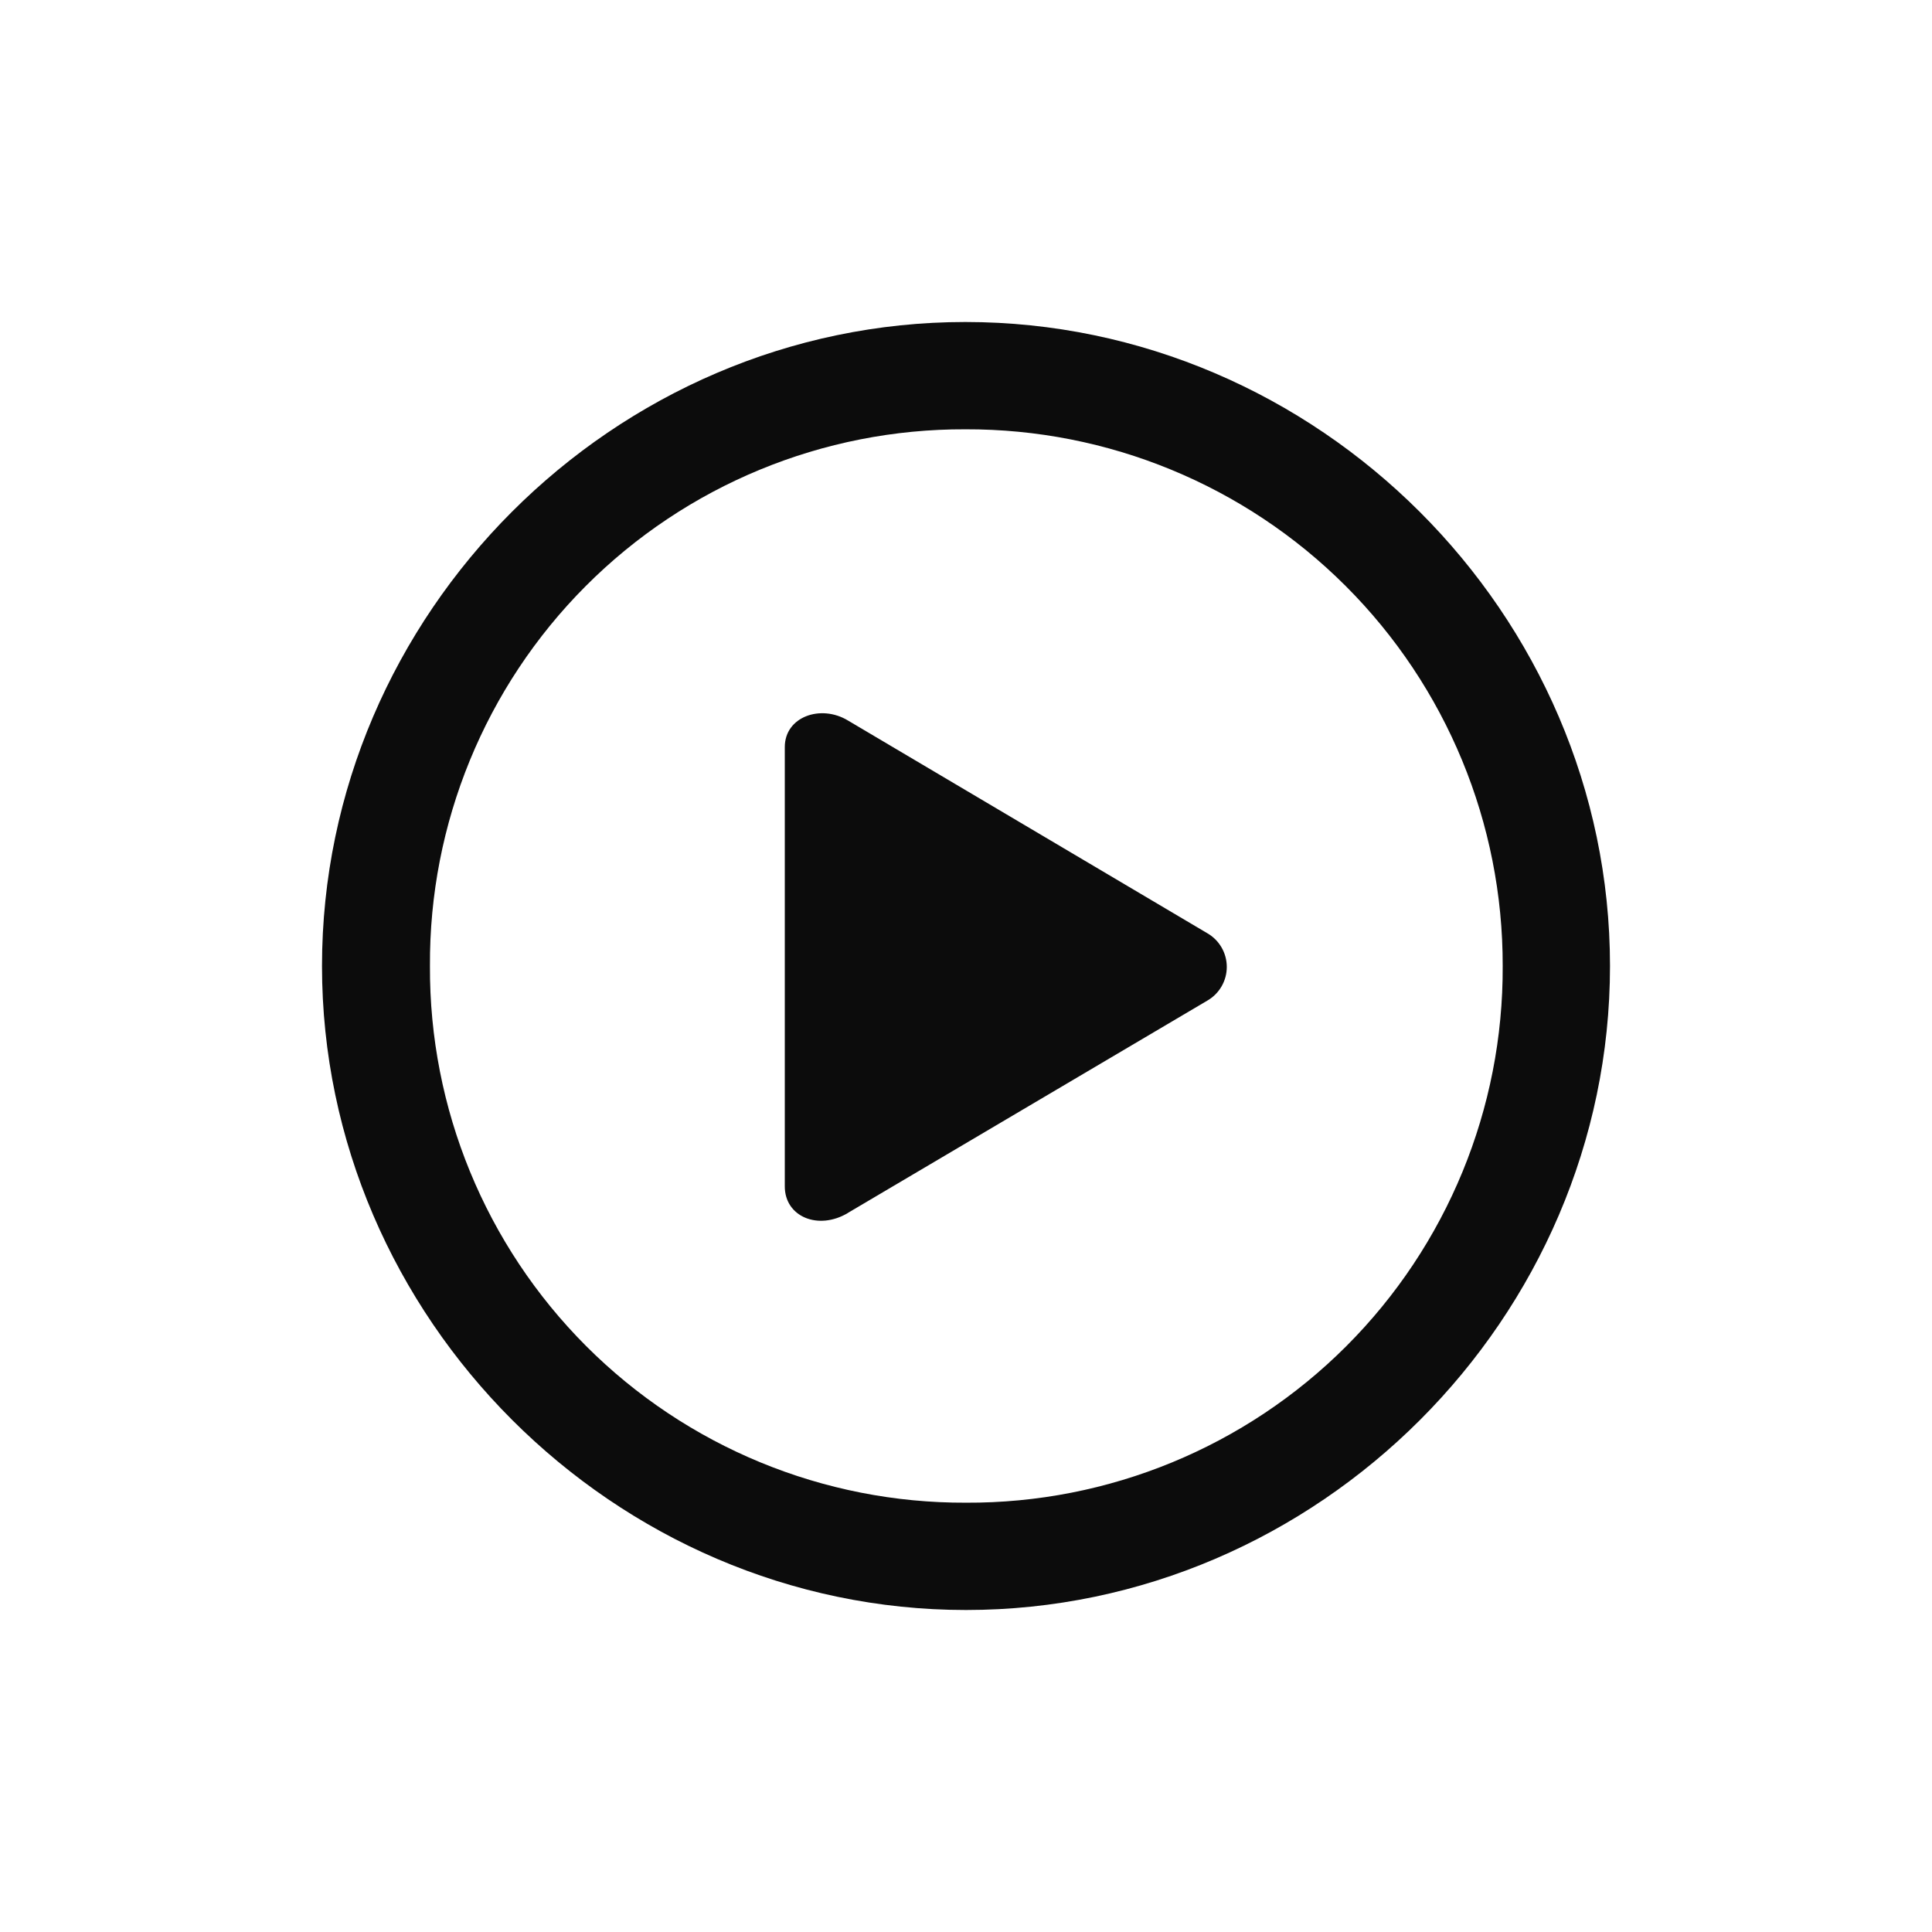
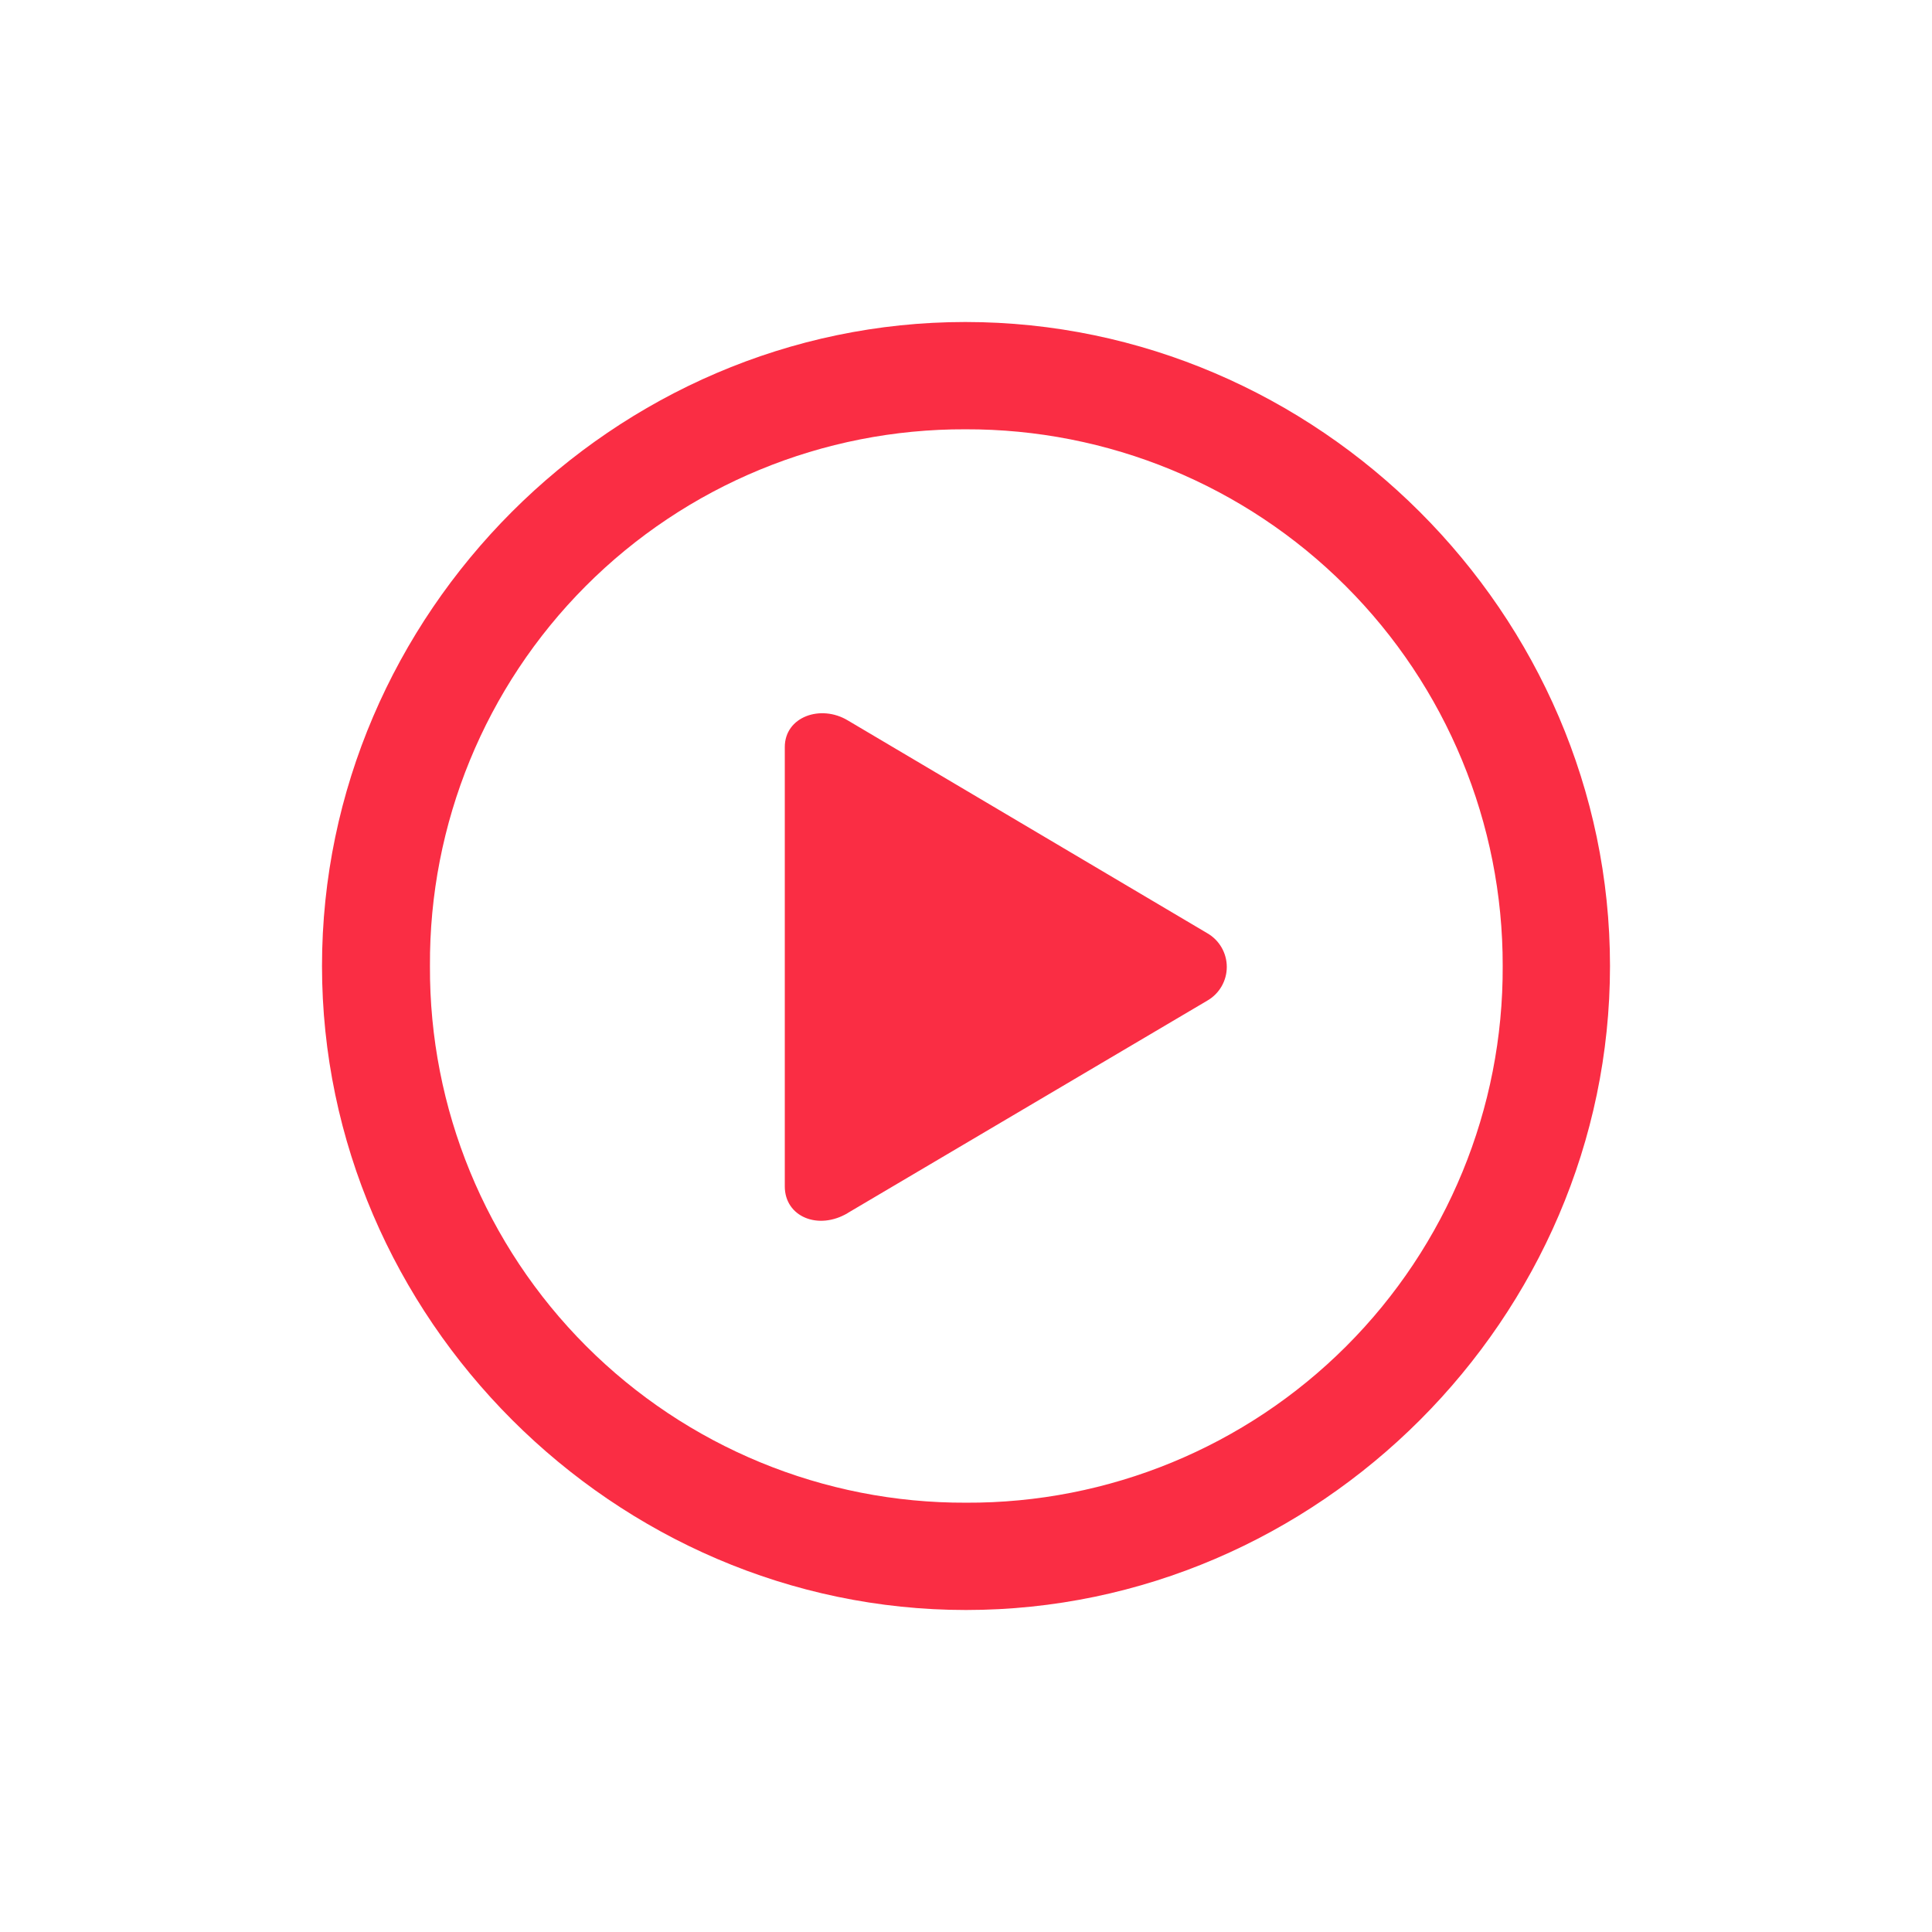
<svg xmlns="http://www.w3.org/2000/svg" width="24px" height="24px" viewBox="0 0 24 24" class="web-navigation__nav-icon" aria-hidden="true">
-   <path d="M12 20c4.376 0 8-3.631 8-8 0-4.376-3.631-8-8.008-8C7.624 4 4 7.624 4 12c0 4.369 3.631 8 8 8zm0-1.333A6.634 6.634 0 015.341 12a6.628 6.628 0 016.651-6.667A6.653 6.653 0 0118.667 12 6.636 6.636 0 0112 18.667zm-1.467-3.6l4.463-2.636a.483.483 0 000-.839L10.533 8.95c-.337-.204-.784-.047-.784.33v5.458c0 .377.416.55.784.33z" fill-rule="nonzero" fill-opacity=".95" />
+   <path fill="#fa233b" d="M12 20c4.376 0 8-3.631 8-8 0-4.376-3.631-8-8.008-8C7.624 4 4 7.624 4 12c0 4.369 3.631 8 8 8zm0-1.333A6.634 6.634 0 015.341 12a6.628 6.628 0 016.651-6.667A6.653 6.653 0 0118.667 12 6.636 6.636 0 0112 18.667zm-1.467-3.6l4.463-2.636a.483.483 0 000-.839L10.533 8.95c-.337-.204-.784-.047-.784.33v5.458c0 .377.416.55.784.33z" fill-rule="nonzero" fill-opacity=".95" />
</svg>
